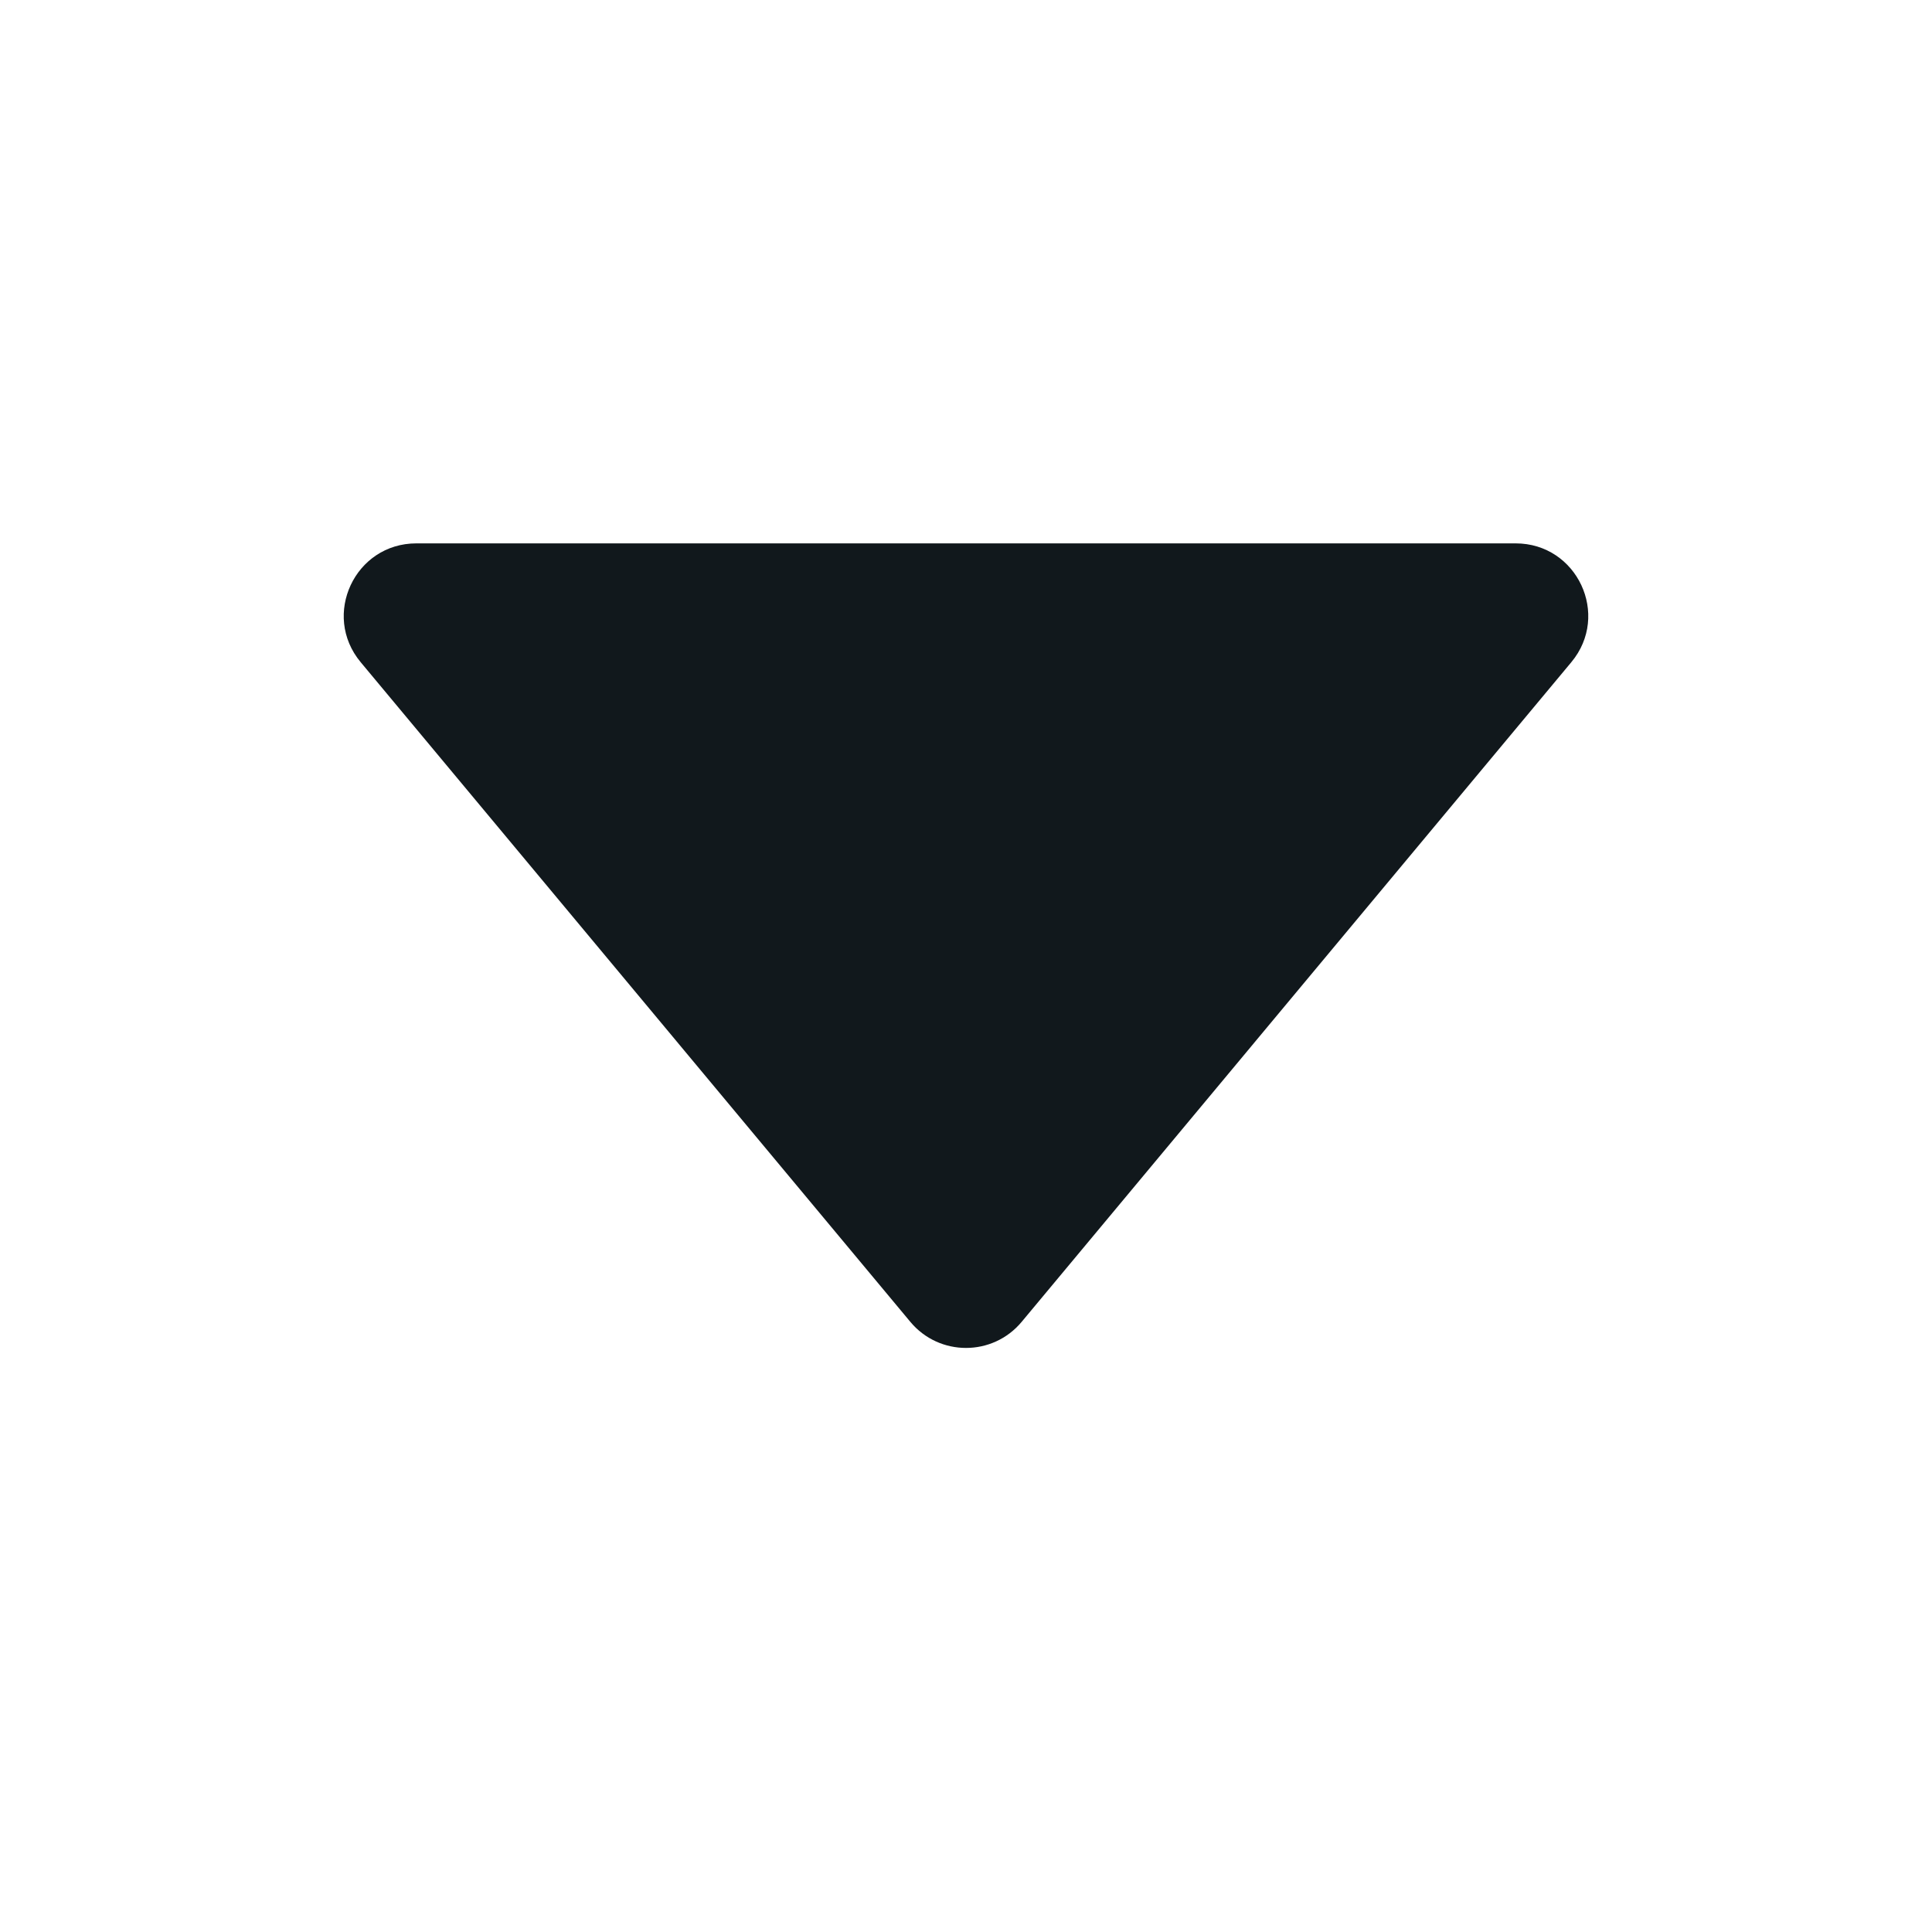
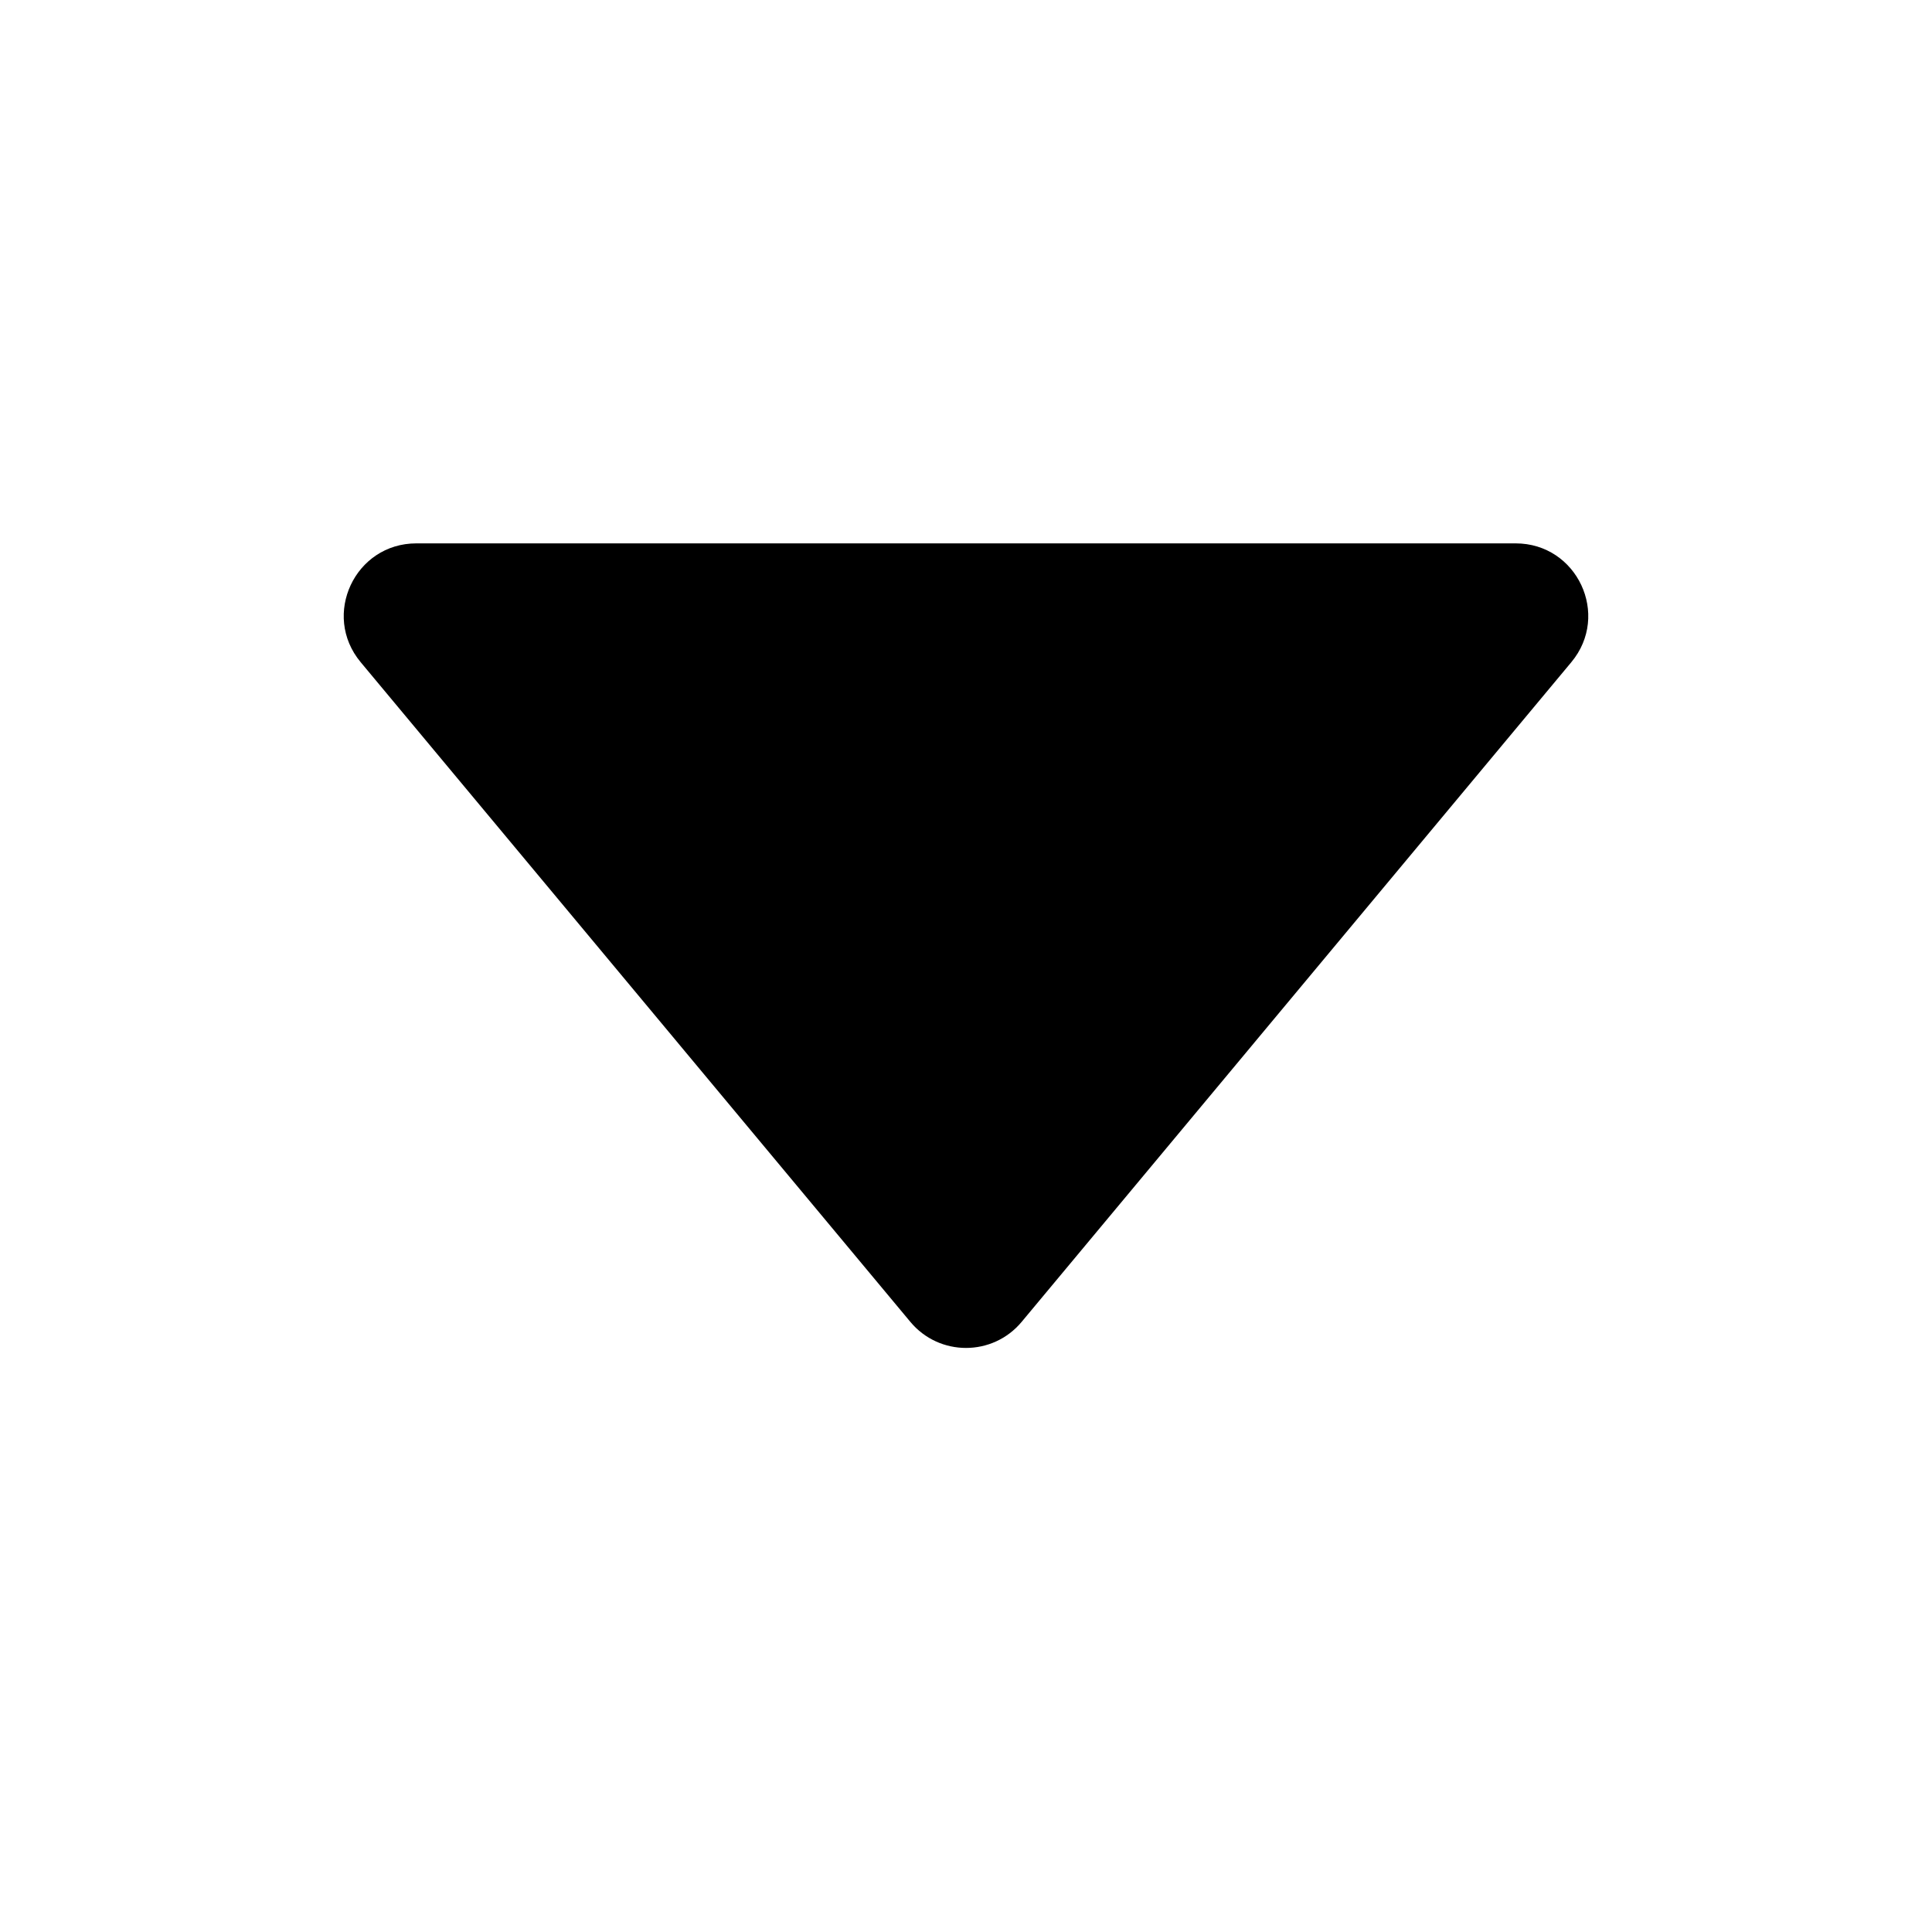
- <svg xmlns="http://www.w3.org/2000/svg" width="16" height="16" viewBox="0 0 16 16" fill="none">
-   <path d="M8.461 10.947L13.013 5.484C13.339 5.093 13.061 4.5 12.552 4.5L3.448 4.5C2.939 4.5 2.661 5.093 2.987 5.484L7.539 10.947C7.779 11.235 8.221 11.235 8.461 10.947Z" fill="#11181C" />
+ <svg xmlns="http://www.w3.org/2000/svg" width="16" height="16" viewBox="0 0 16 16">
+   <path d="M8.461 10.947L13.013 5.484C13.339 5.093 13.061 4.5 12.552 4.5L3.448 4.5C2.939 4.5 2.661 5.093 2.987 5.484L7.539 10.947C7.779 11.235 8.221 11.235 8.461 10.947Z" />
</svg>
